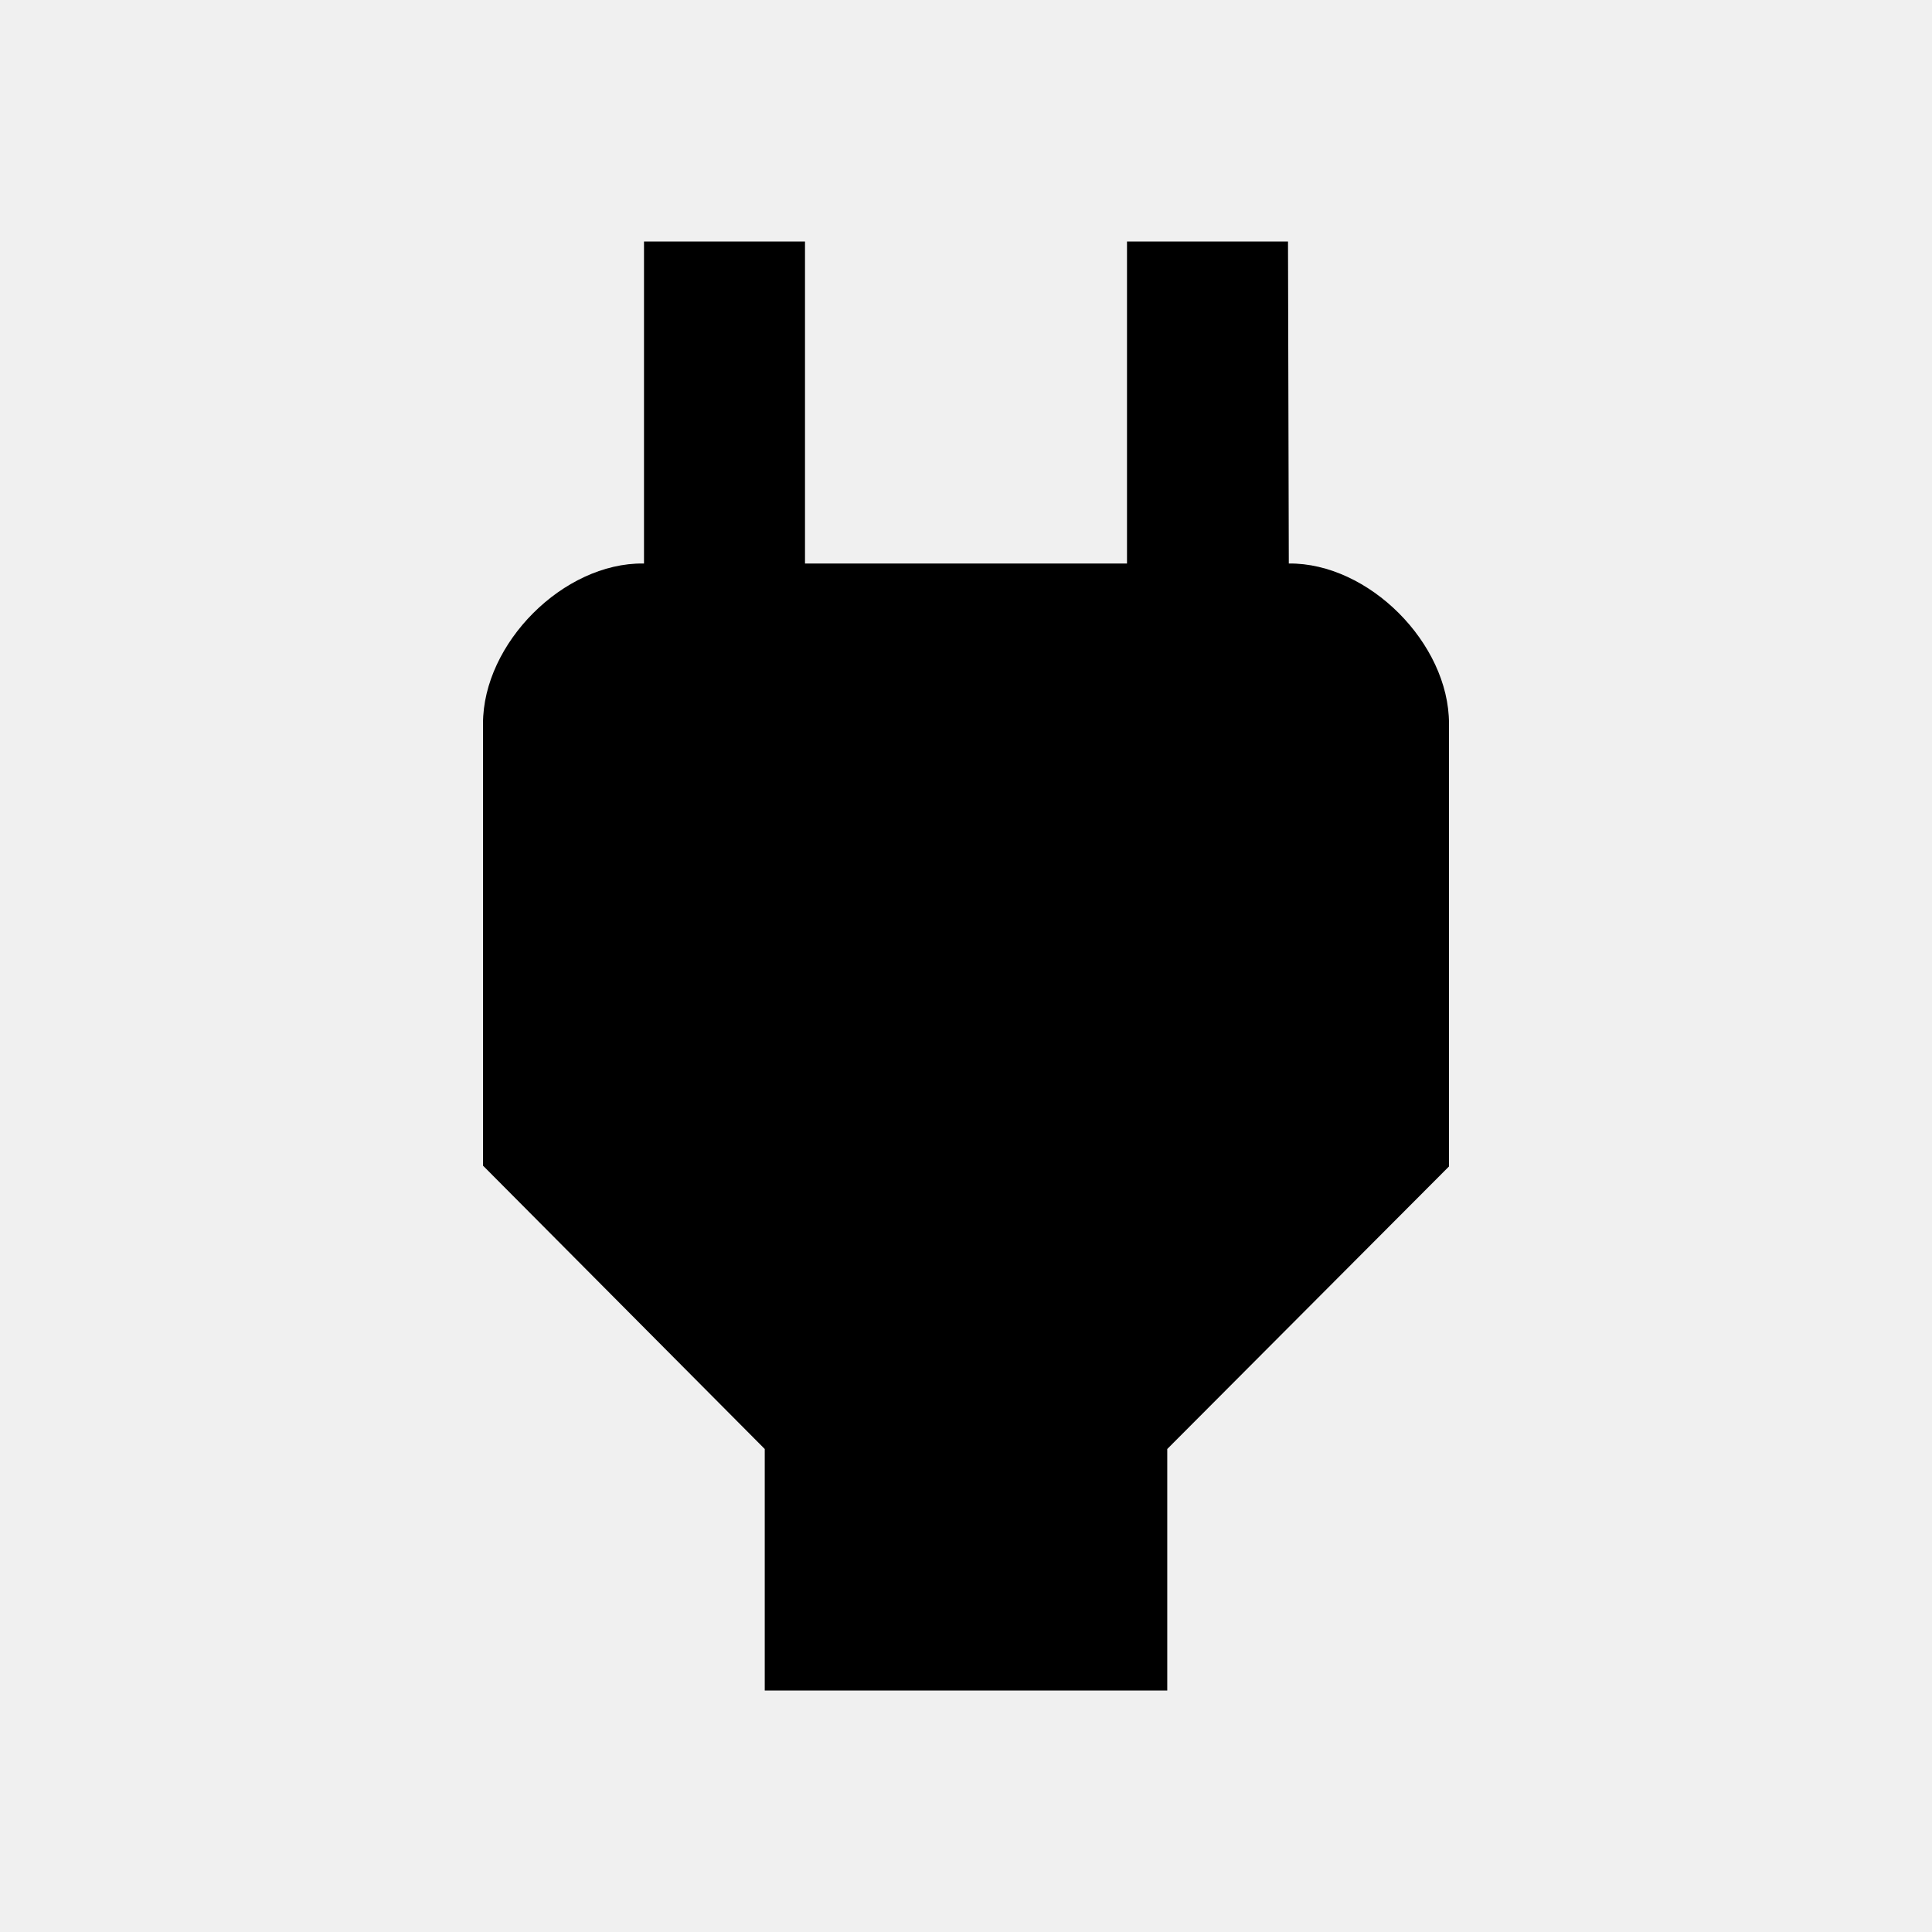
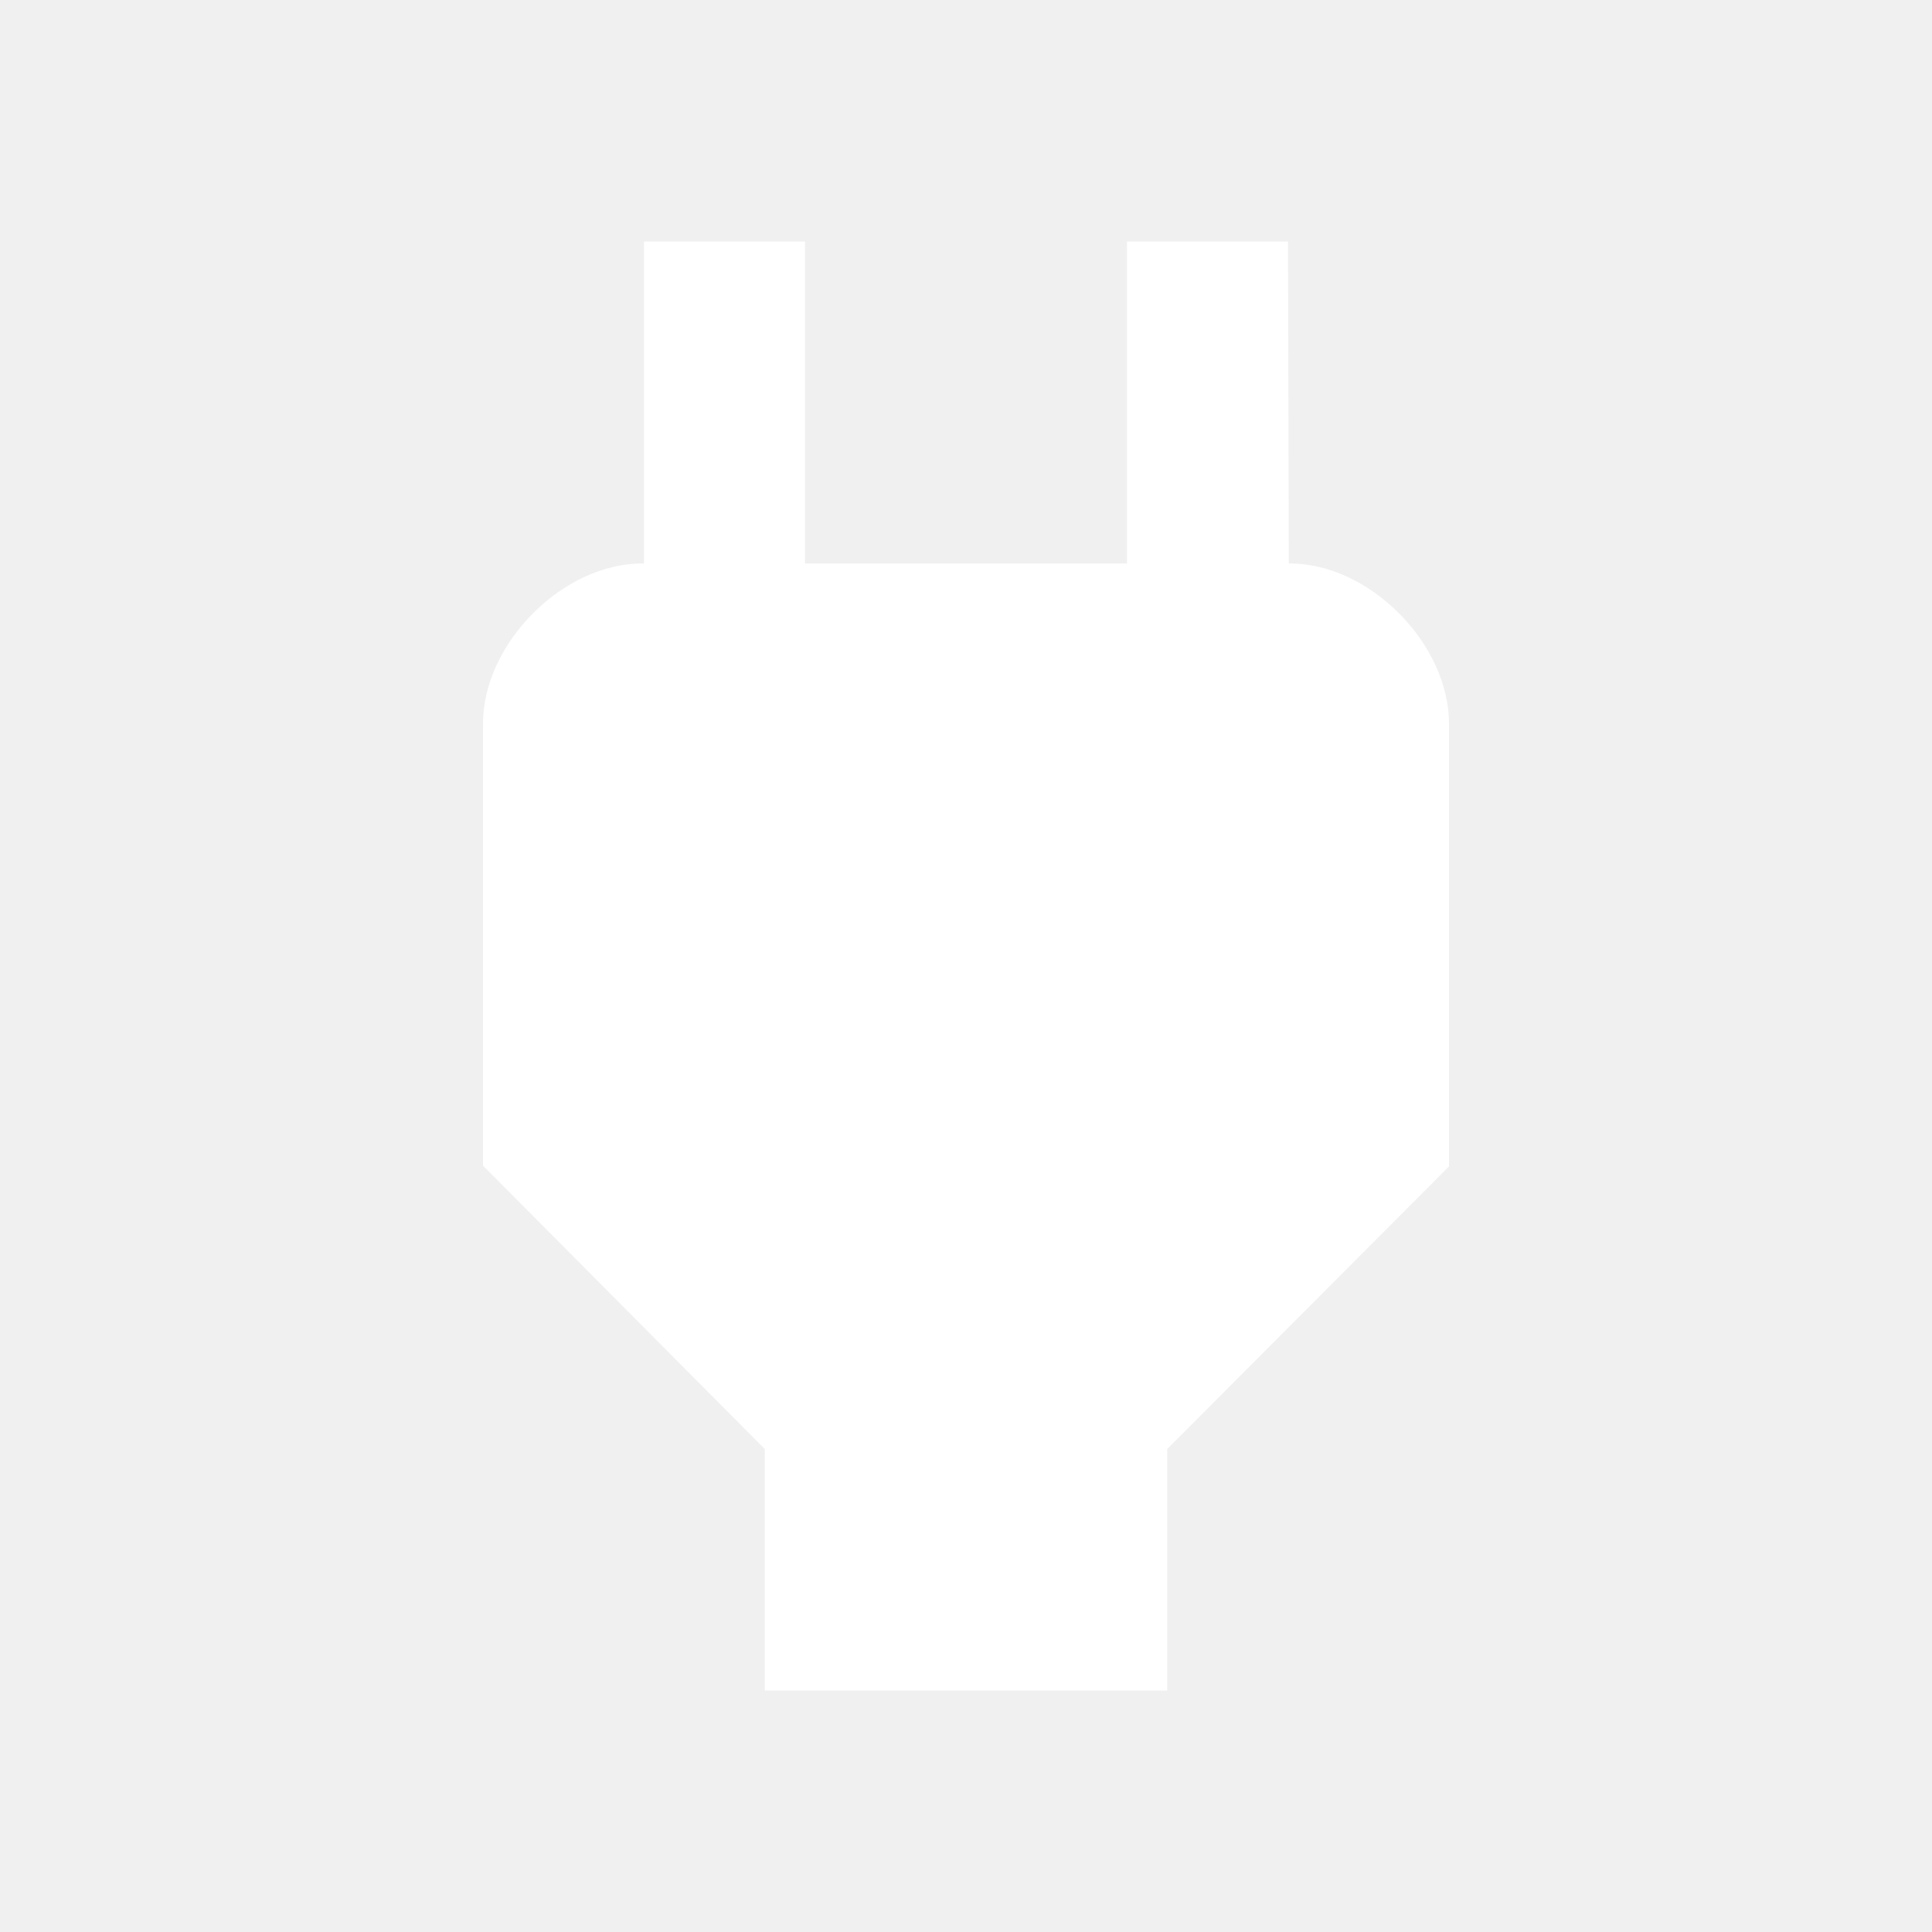
- <svg xmlns="http://www.w3.org/2000/svg" fill="#000000" height="24" viewBox="0 0 24 24" width="24">
+ <svg xmlns="http://www.w3.org/2000/svg" fill="white" height="24" viewBox="0 0 24 24" width="24">
  <path d="M16.01 7L16 3h-2v4h-4V3H8v4h-.01C7 6.99 6 7.99 6 8.99v5.49L9.5 18v3h5v-3l3.5-3.51v-5.5c0-1-1-2-1.99-1.99z" />
  <path d="M0 0h24v24H0z" fill="none" />
</svg>
